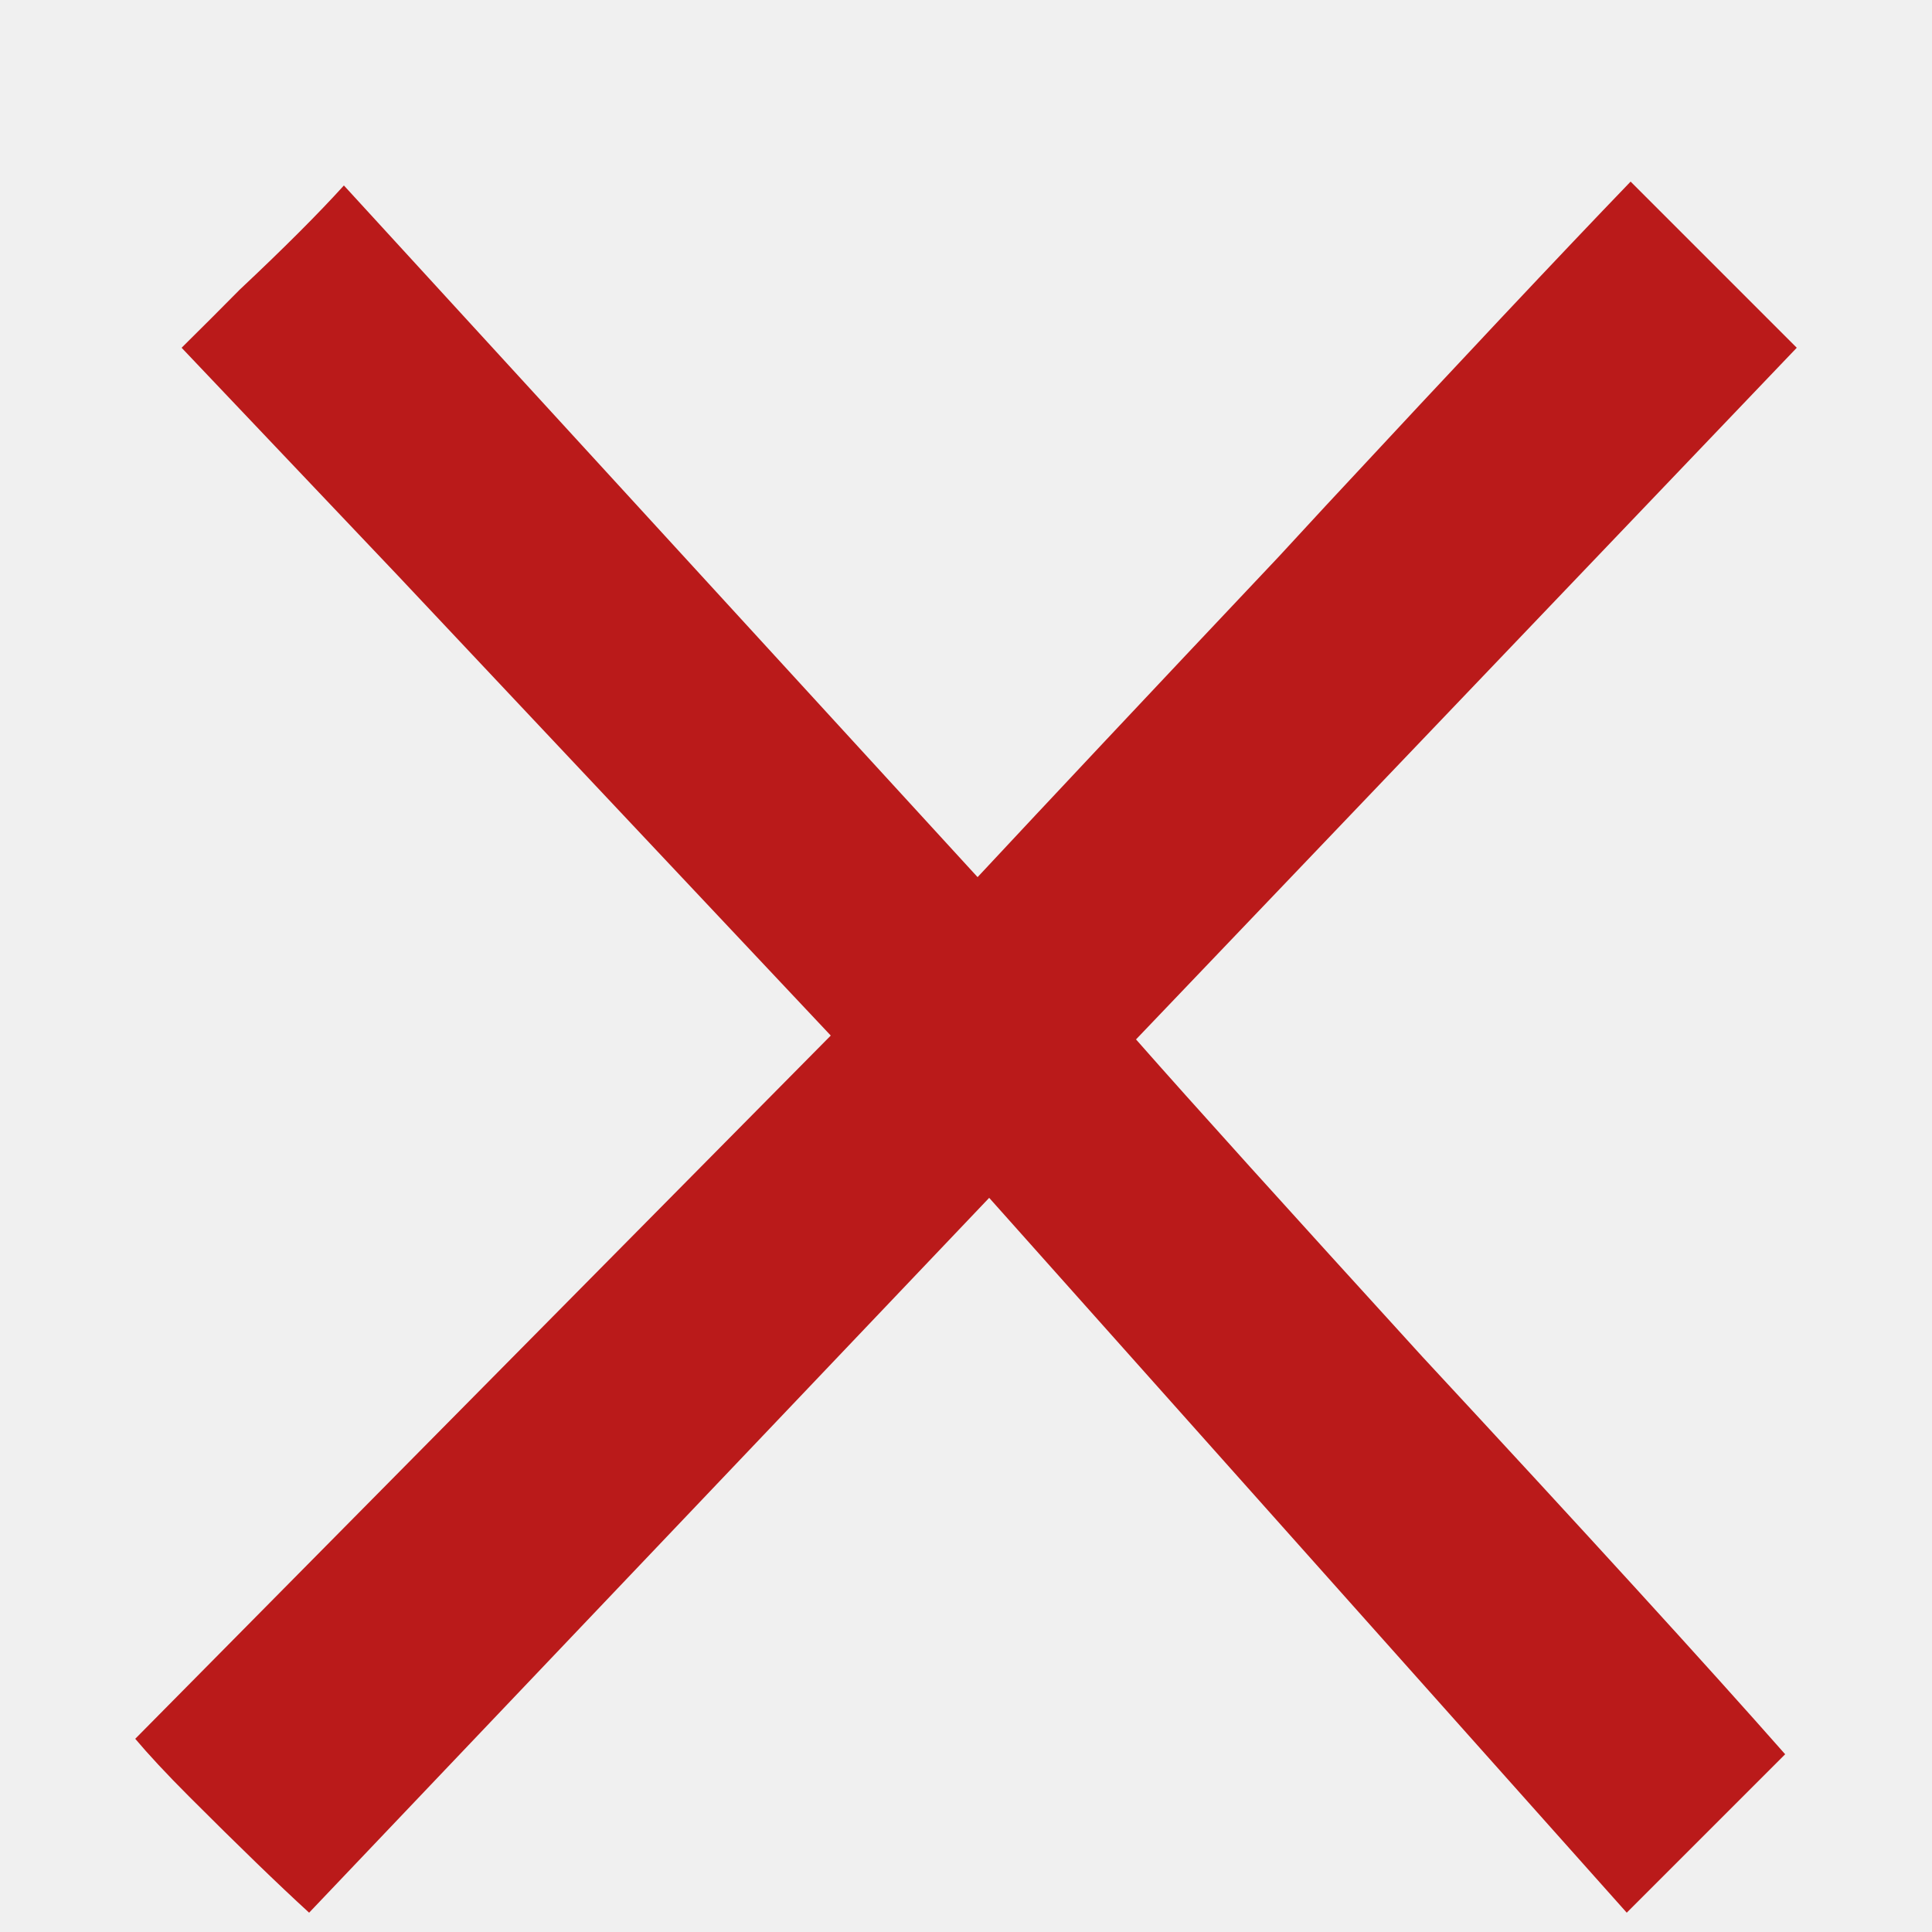
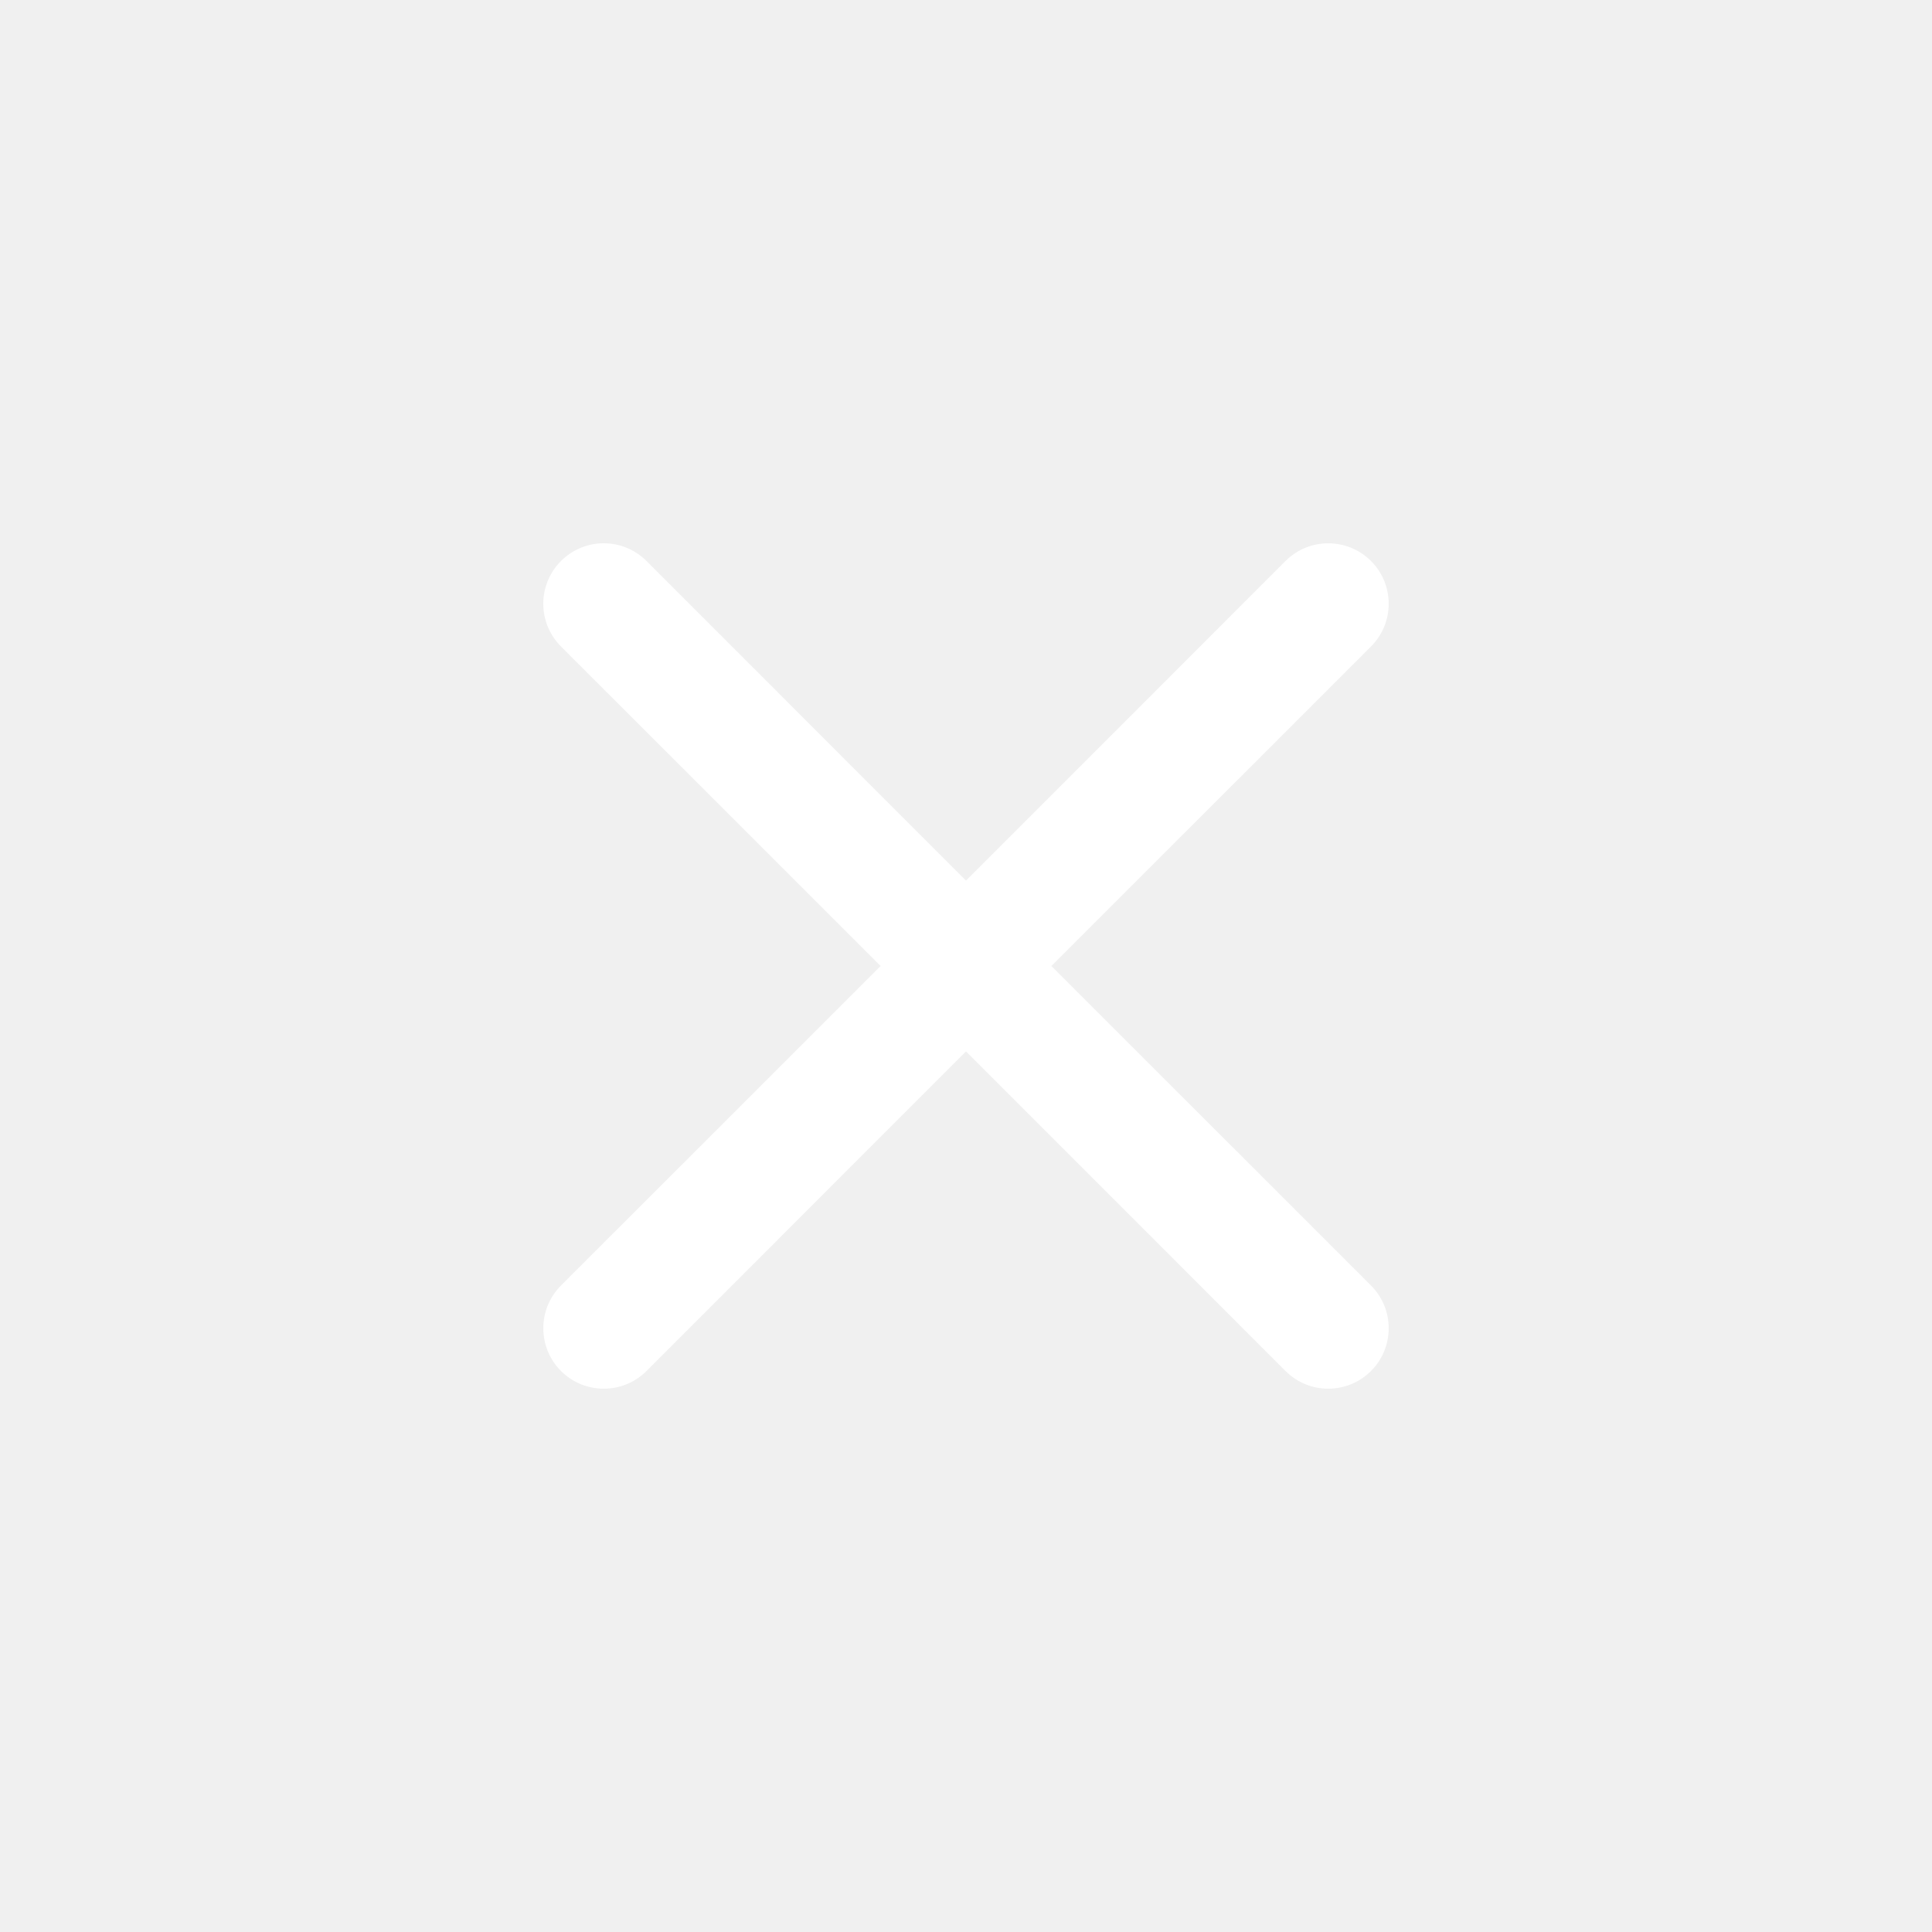
- <svg xmlns="http://www.w3.org/2000/svg" width="8" height="8" viewBox="0 0 8 8" fill="none">
-   <path d="M1.28 7.92C1.152 7.803 0.987 7.643 0.784 7.44C0.688 7.344 0.614 7.264 0.56 7.2L3.44 4.288L1.648 2.384L0.752 1.44C0.838 1.355 0.918 1.275 0.992 1.2C1.174 1.029 1.318 0.885 1.424 0.768L4.048 3.632C4.336 3.323 4.752 2.88 5.296 2.304L5.488 2.096C6.043 1.499 6.464 1.051 6.752 0.752L7.44 1.44L4.704 4.304C4.939 4.571 5.334 5.008 5.888 5.616C6.571 6.352 7.072 6.901 7.392 7.264L6.736 7.92L4.096 4.96L1.28 7.92Z" fill="#BA1A1A" />
+ <svg xmlns="http://www.w3.org/2000/svg" width="16" height="16" fill="#fff" class="bi bi-x" viewBox="0 0 16 16">
+   <path d="M4.646 4.646a.5.5 0 0 1 .708 0L8 7.293l2.646-2.647a.5.5 0 0 1 .708.708L8.707 8l2.647 2.646a.5.5 0 0 1-.708.708L8 8.707l-2.646 2.647a.5.5 0 0 1-.708-.708L7.293 8 4.646 5.354a.5.5 0 0 1 0-.708z" />
</svg>
